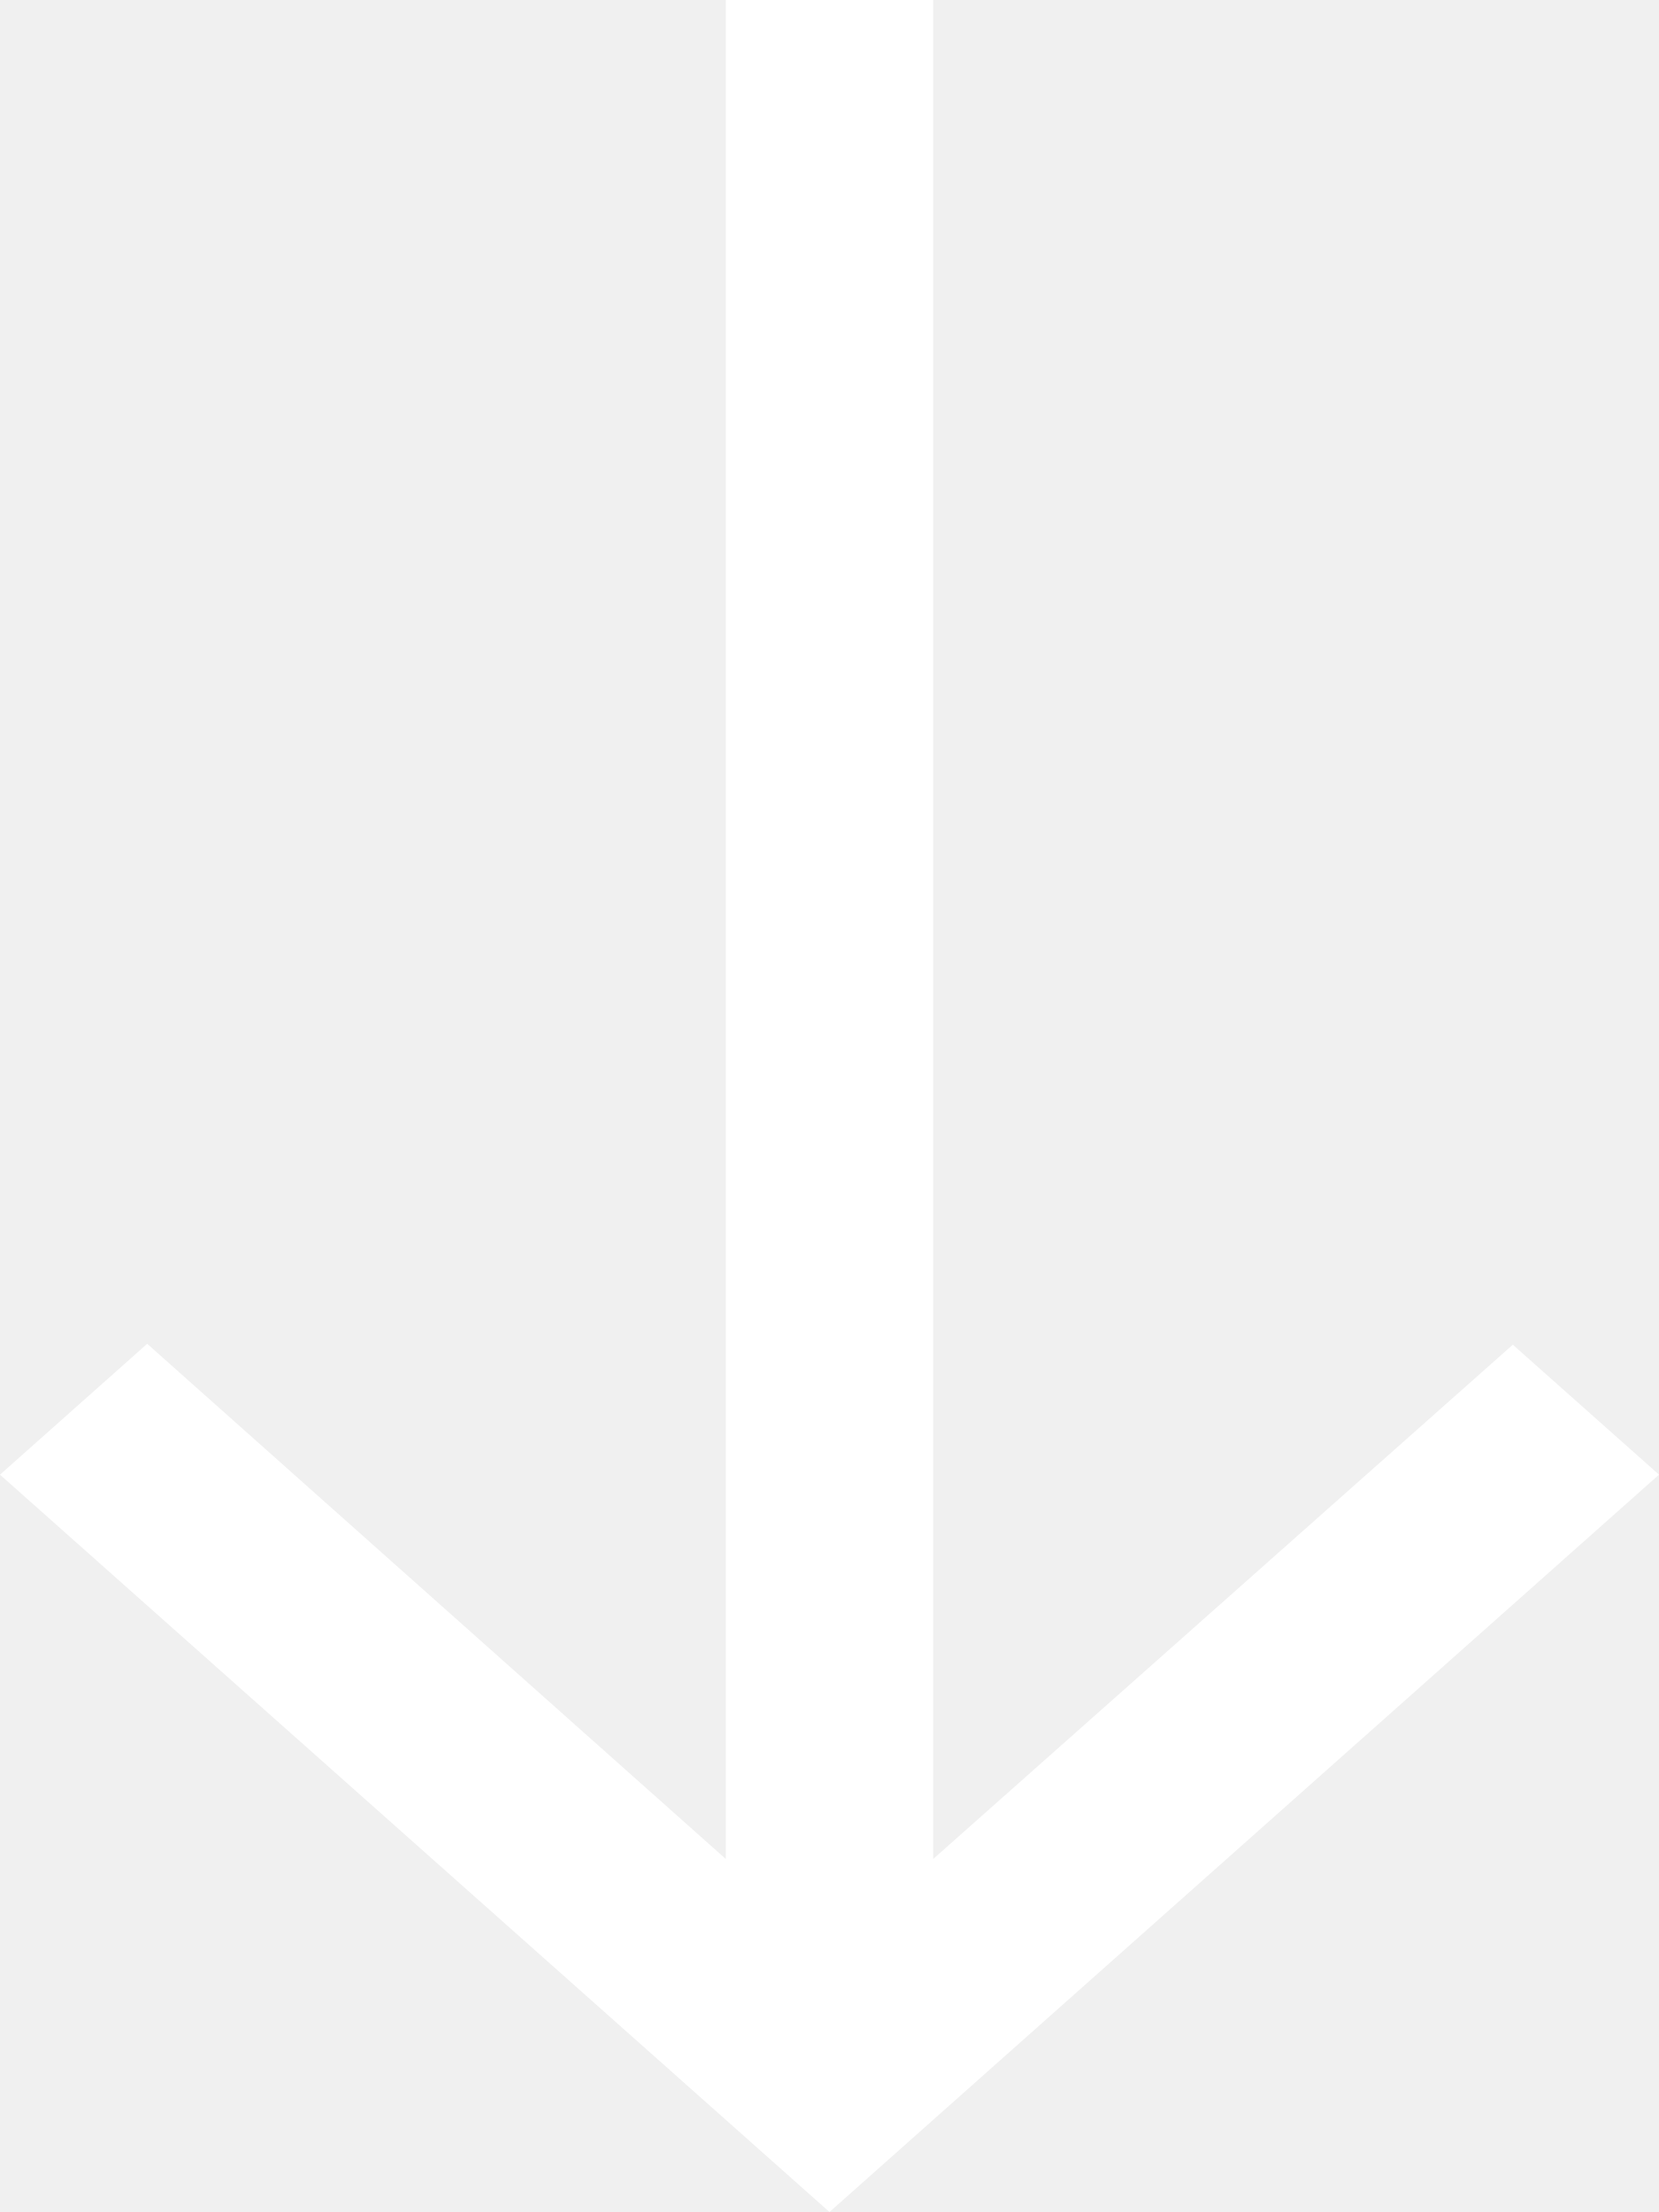
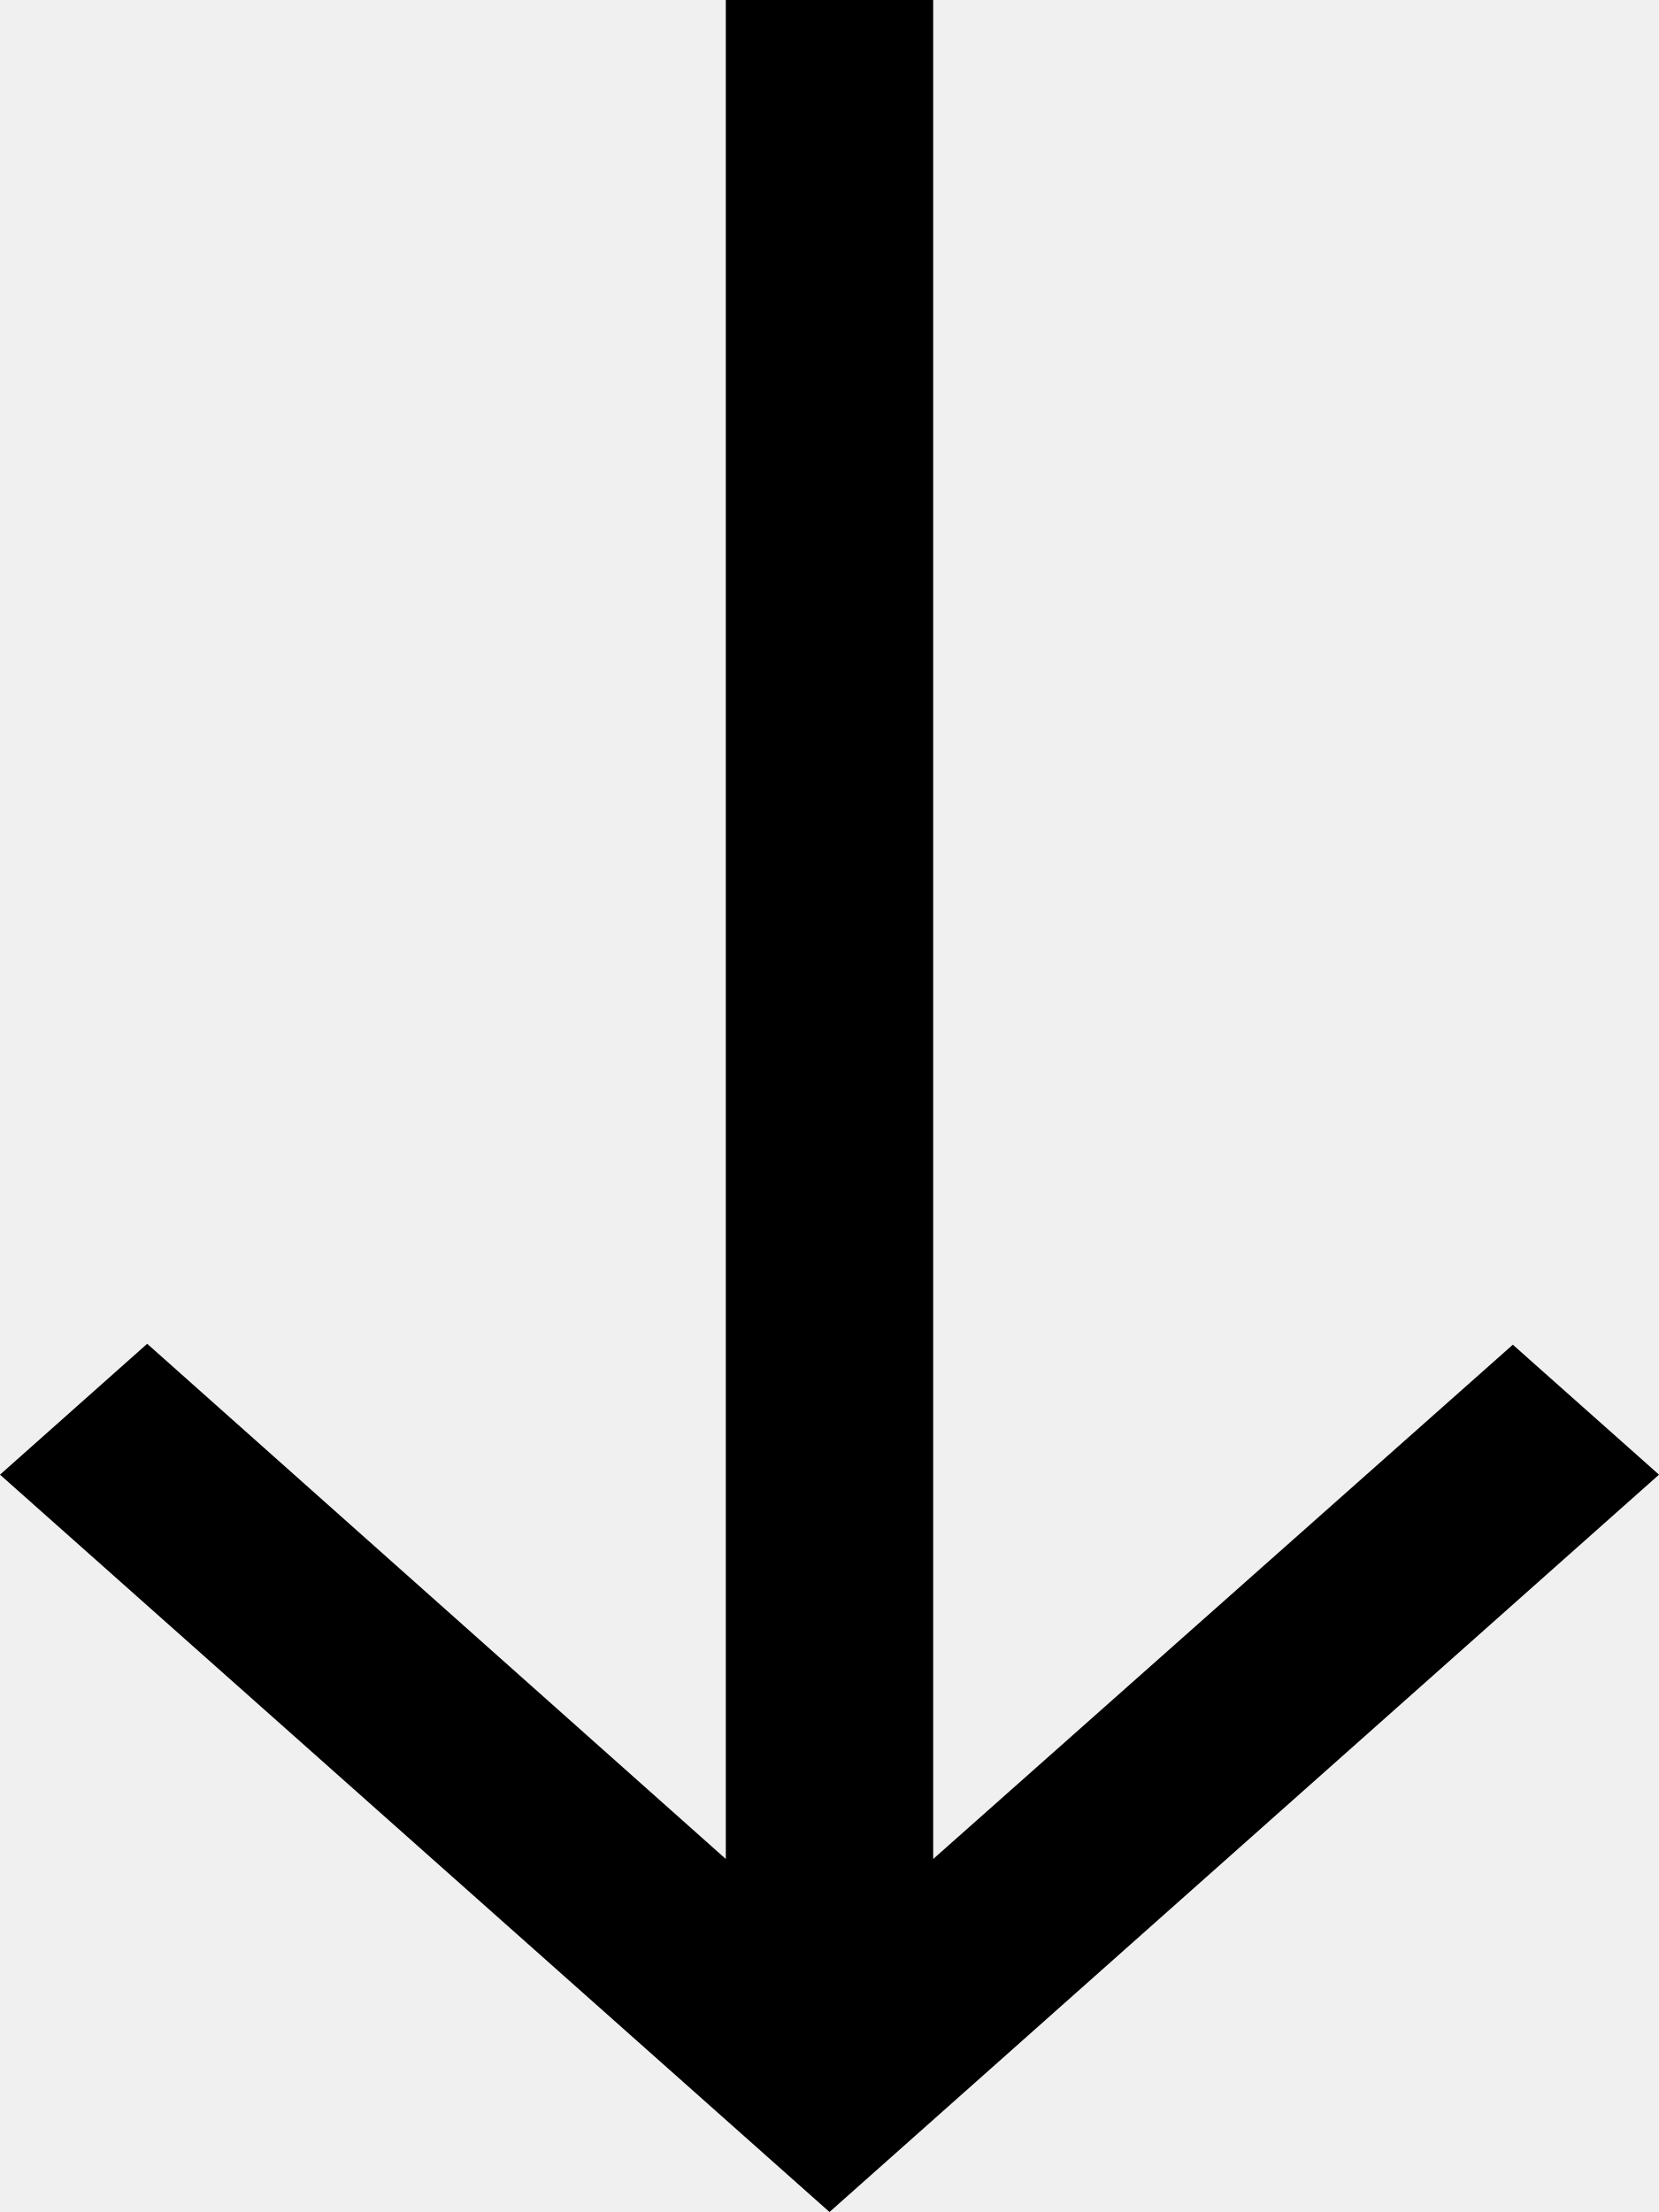
<svg xmlns="http://www.w3.org/2000/svg" width="18" height="24" viewBox="0 0 18 24" fill="none">
-   <path d="M18 16L16.414 14.59L10.125 20.17V0H7.875V20.17L1.597 14.58L0 16L9 24L18 16Z" fill="white" />
+   <path d="M18 16L16.414 14.59L10.125 20.17V0H7.875V20.17L1.597 14.58L0 16L9 24L18 16Z" fill="currentColor" />
</svg>
